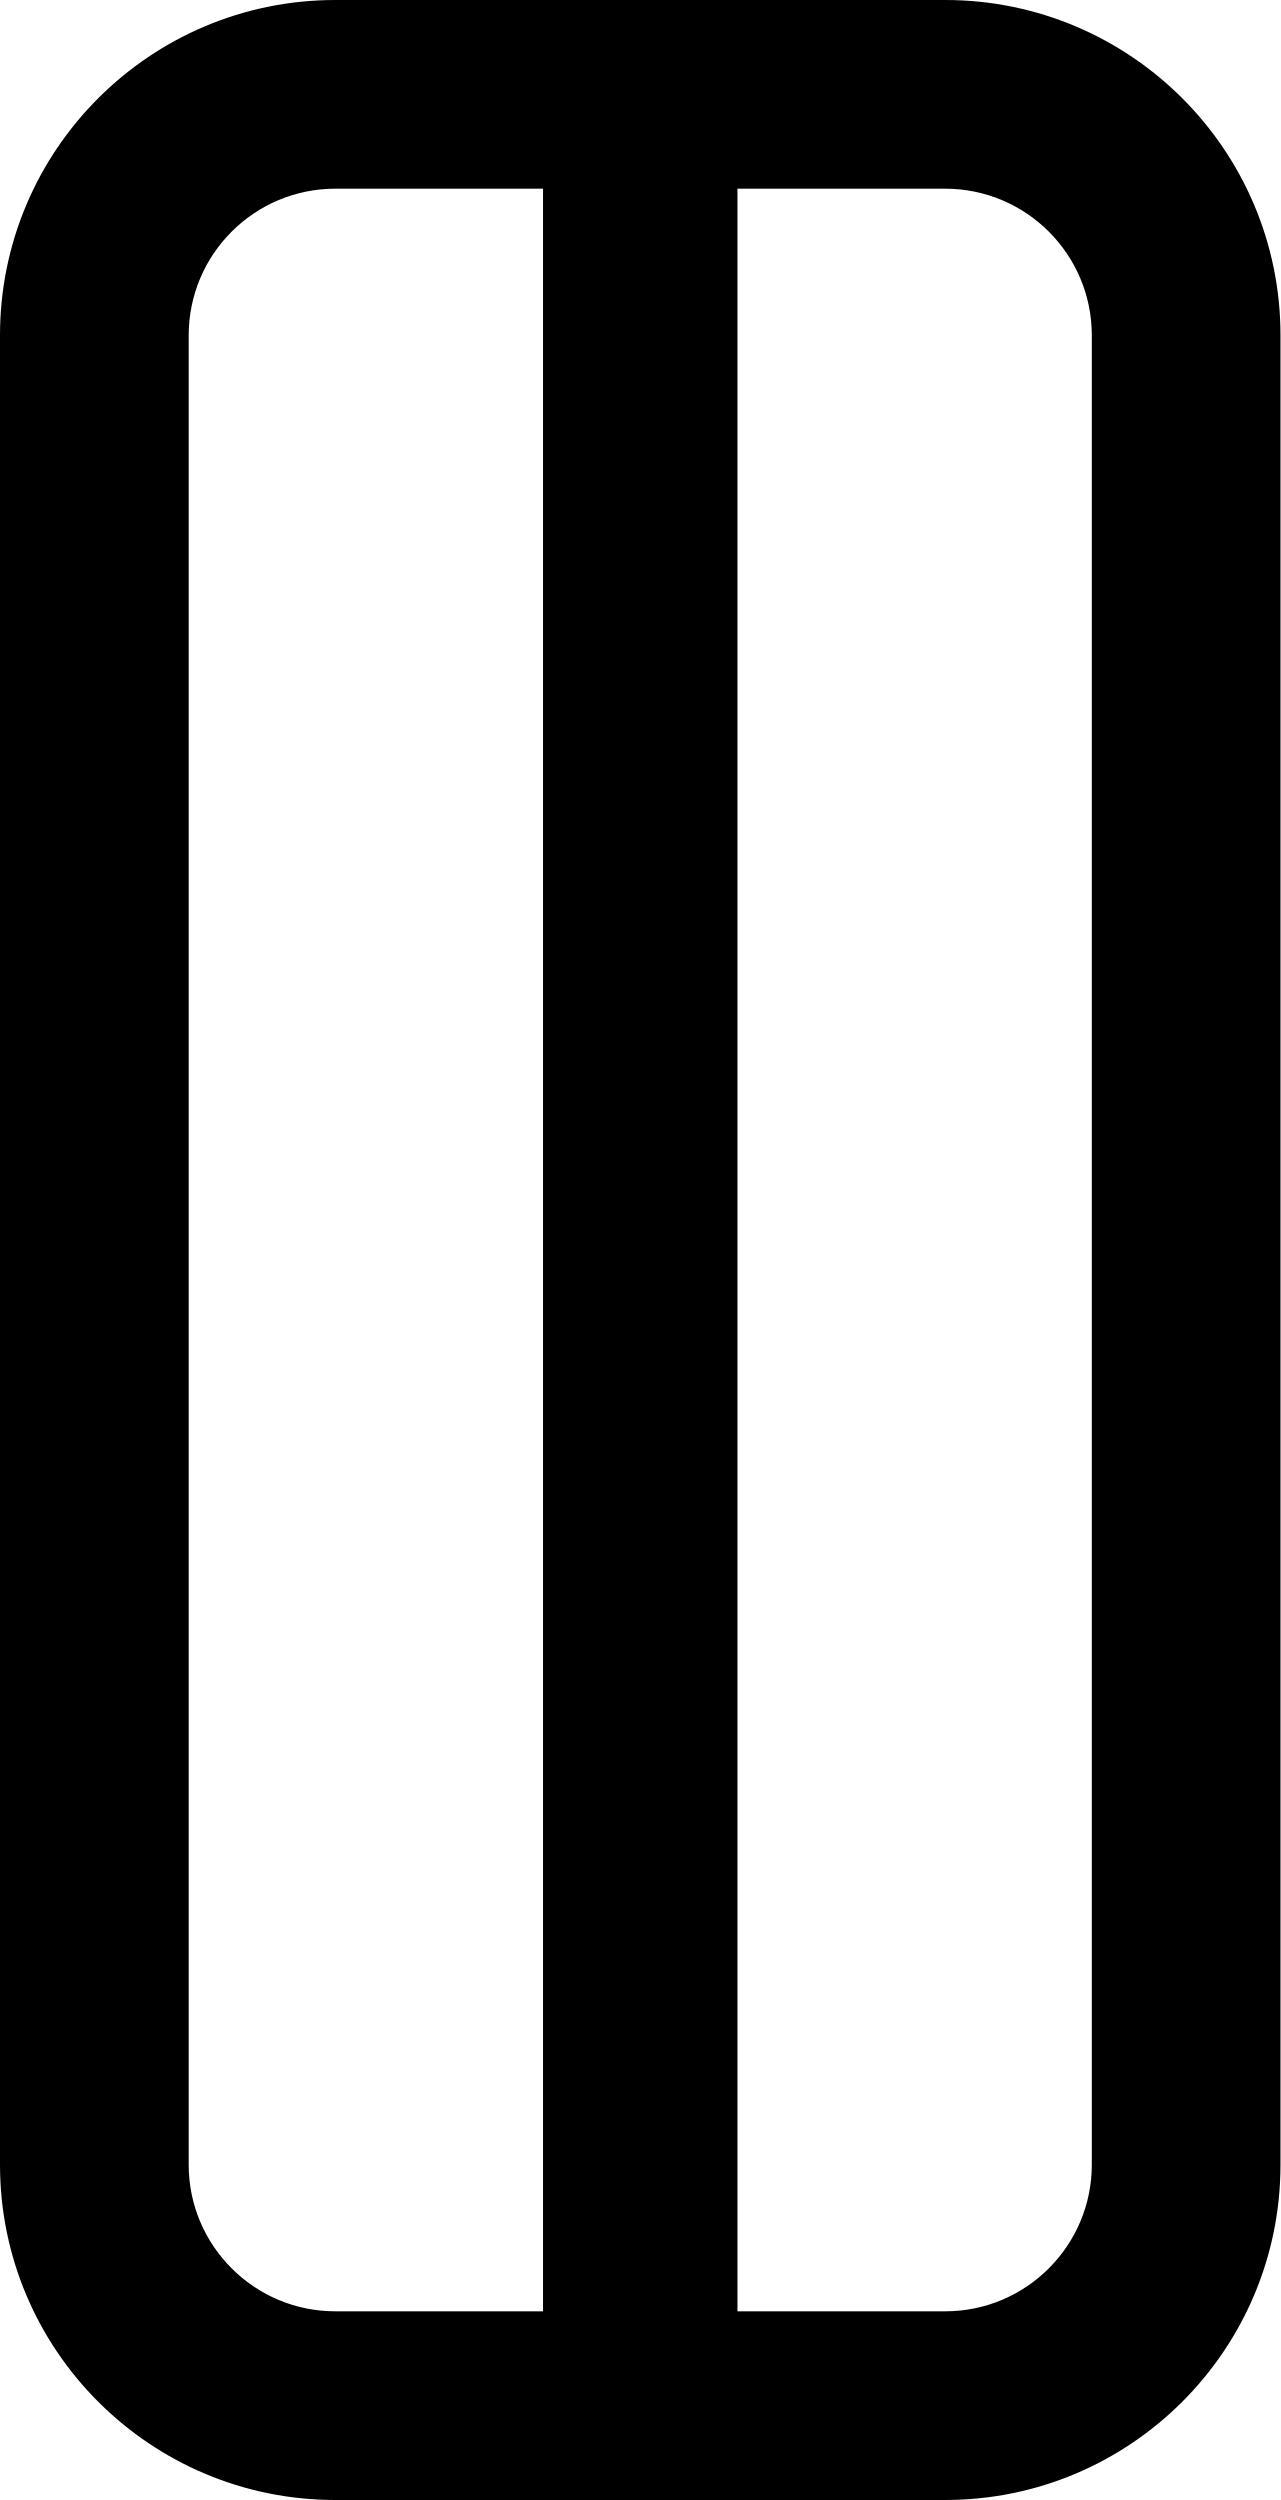
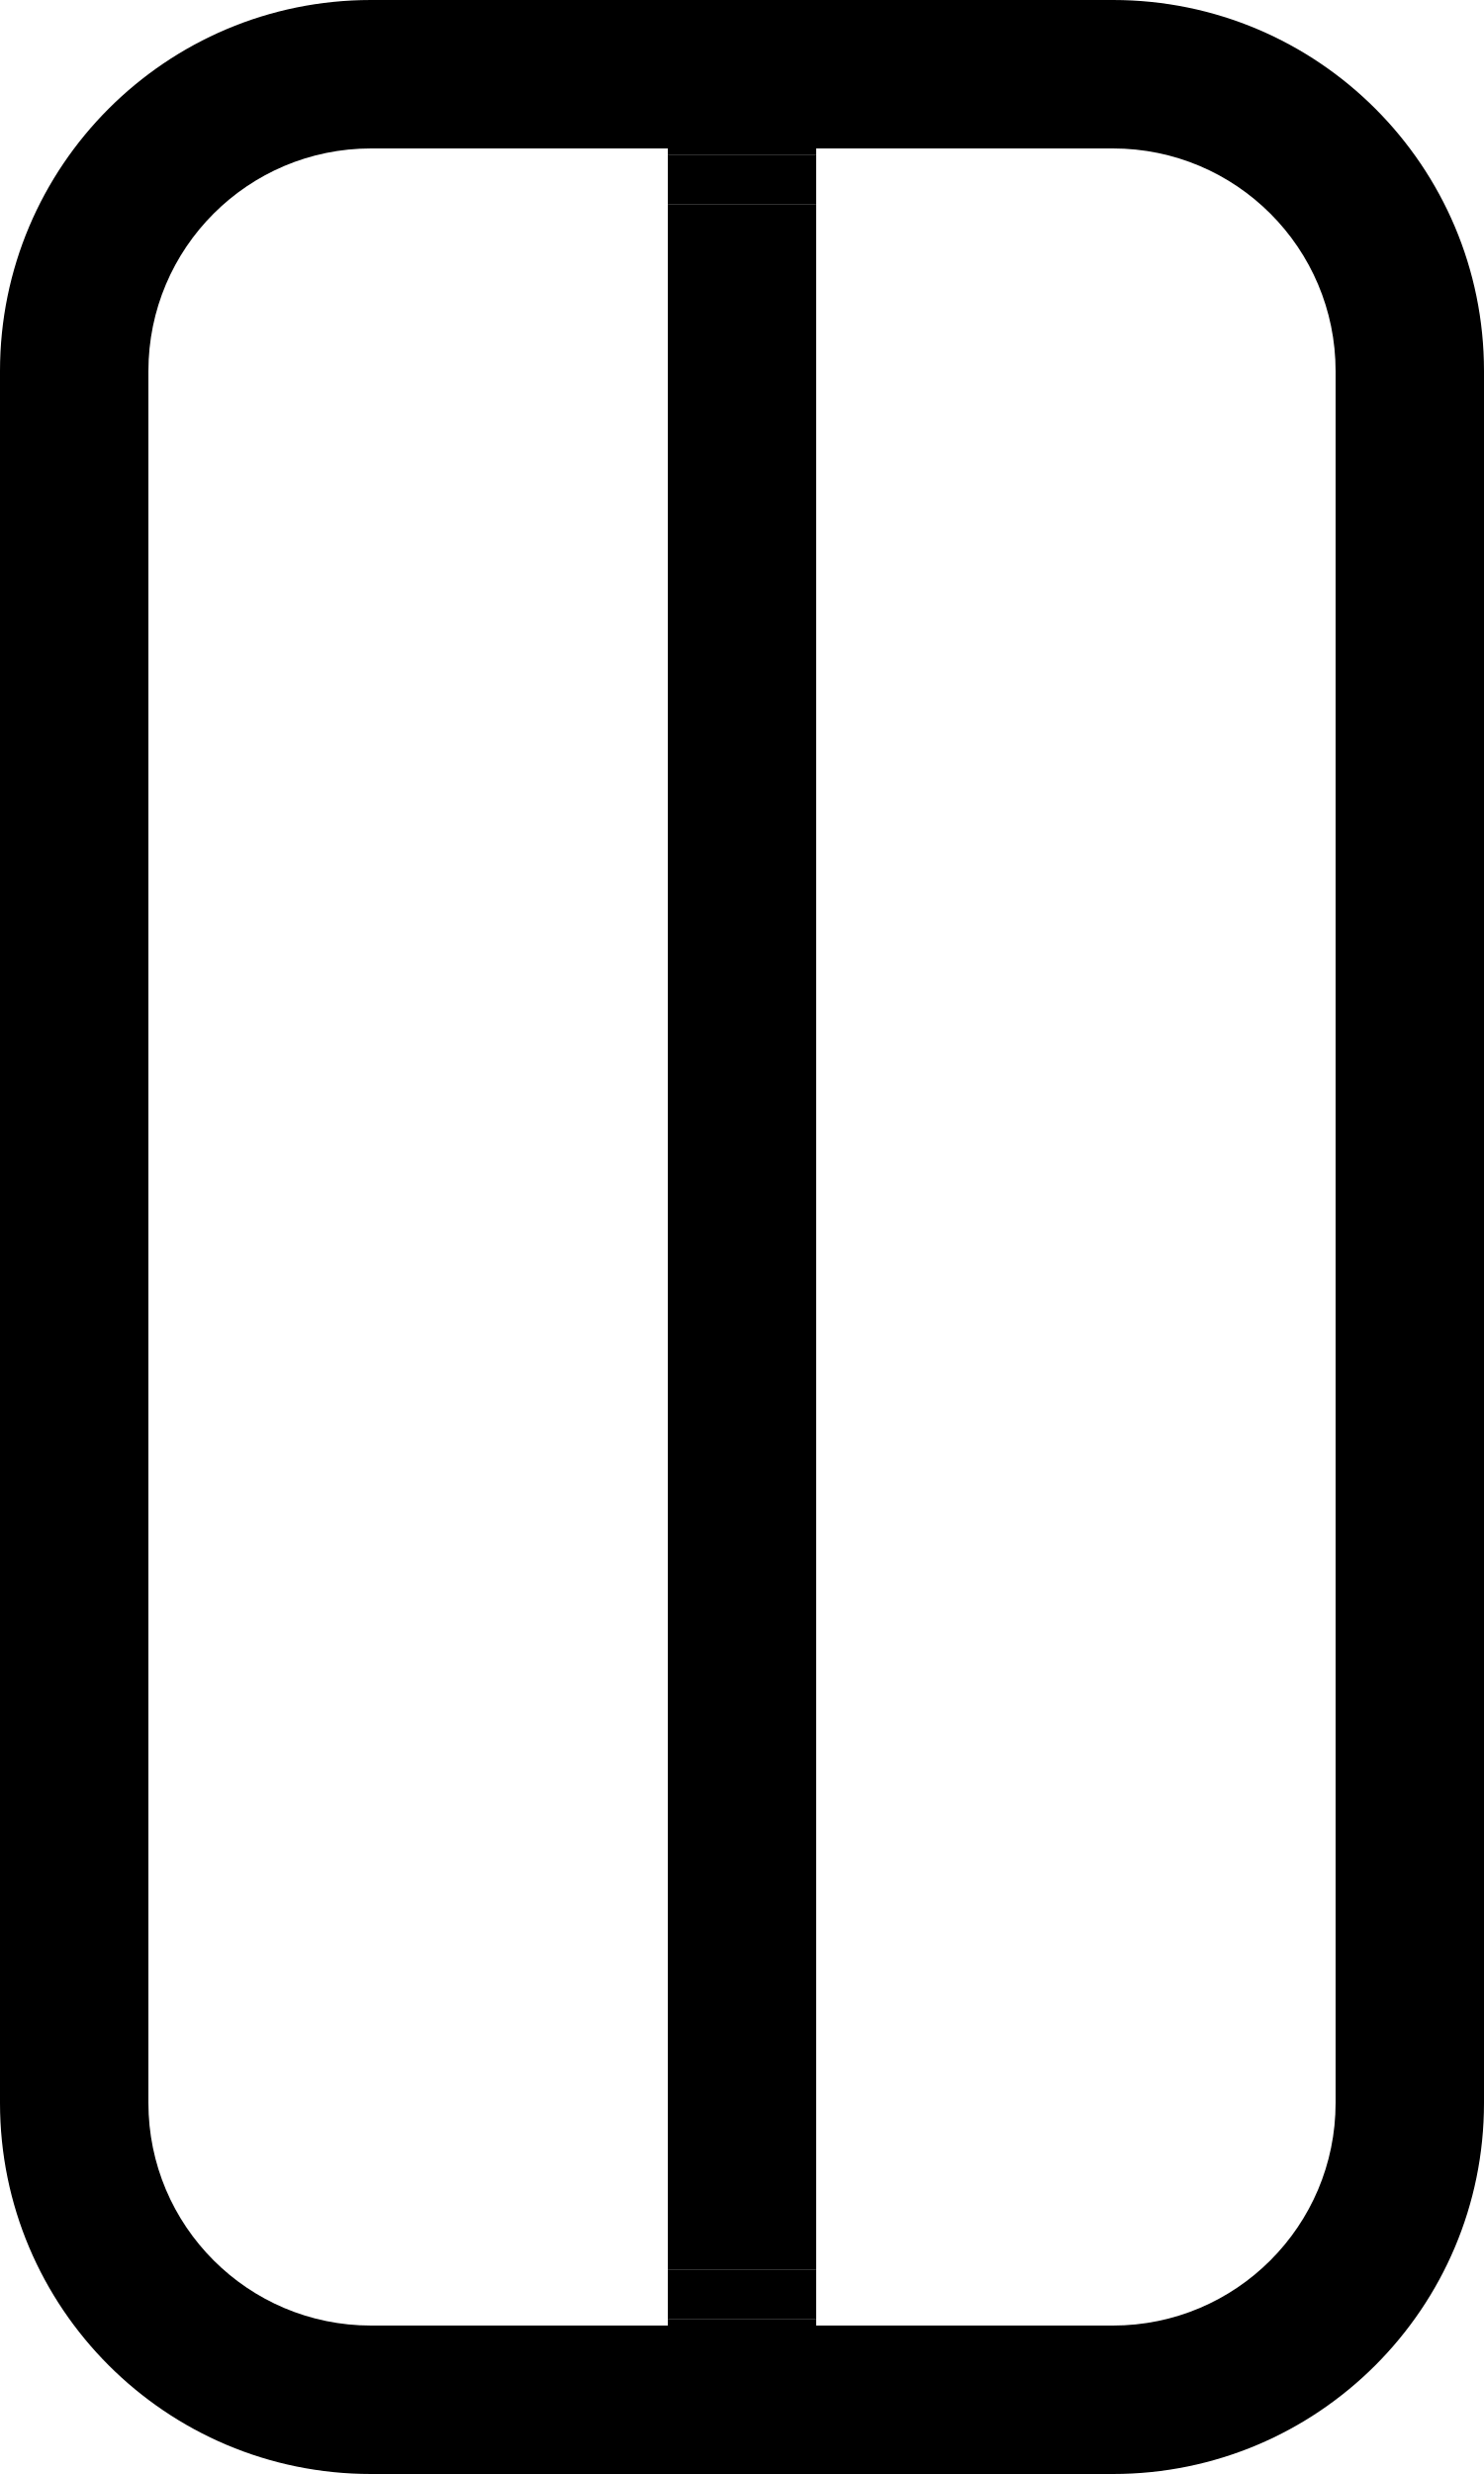
- <svg xmlns="http://www.w3.org/2000/svg" xmlns:ns1="http://www.shapertools.com/namespaces/shaper" ns1:fusionaddin="version:1.7.0" width="4.2cm" height="8.2cm" version="1.1" x="0cm" y="0cm" viewBox="0 0 4.2 8.2" enable-background="new 0 0 4.2 8.2" xml:space="preserve">
-   <path d="M1.4,8.5 L1.4,2.5 A1.1,1.1 180 0,1 2.5,1.4 L4.5,1.4 A1.1,1.1 270 0,1 5.6,2.5 L5.6,8.5 A1.1,1.1 0 0,1 4.5,9.6 L2.5,9.6 A1.1,1.1 90 0,1 1.4,8.5z" transform="matrix(1,0,0,-1,-1.4,9.6)" fill="rgb(0,0,0)" stroke-linecap="round" stroke-linejoin="round" />
-   <path d="M3.8,2 L3.8,9 4.5,9 A0.5,0.5 90 0,0 5,8.5 L5,2.5 A0.5,0.5 0 0,0 4.5,2 L3.8,2z" transform="matrix(1,0,0,-1,-1.4,9.6)" fill="rgb(255,255,255)" stroke="rgb(0,0,0)" stroke-width="0.001cm" stroke-linecap="round" stroke-linejoin="round" />
-   <path d="M2,8.5 A0.5,0.5 180 0,0 2.5,9 L3.2,9 3.2,2 2.5,2 A0.5,0.5 270 0,0 2,2.5 L2,8.5z" transform="matrix(1,0,0,-1,-1.4,9.6)" fill="rgb(255,255,255)" stroke="rgb(0,0,0)" stroke-width="0.001cm" stroke-linecap="round" stroke-linejoin="round" />
+ <svg xmlns="http://www.w3.org/2000/svg" xmlns:ns1="http://www.shapertools.com/namespaces/shaper" ns1:fusionaddin="version:1.7.0" width="6cm" height="10cm" version="1.1" x="0cm" y="0cm" viewBox="0 0 6 10" enable-background="new 0 0 6 10" xml:space="preserve">
+   <path d="M3,10.9 L3,11.5 A1.5,1.5 90 0,1 1.5,10 L1.5,7 2.1,7 2.1,10 A0.9,0.9 180 0,0 3,10.9z" transform="matrix(1,0,0,-1,-1.5,11.5)" fill="rgb(0,0,0)" stroke-linecap="round" stroke-linejoin="round" />
+   <path d="M4.2,10.875 L4.2,10.9 3,10.9 3,11.5 6,11.5 6,10.9 4.8,10.9 4.8,10.875 4.2,10.875z" transform="matrix(1,0,0,-1,-1.5,11.5)" fill="rgb(0,0,0)" stroke-linecap="round" stroke-linejoin="round" />
+   <path d="M6.9,10 L6.9,7 7.5,7 7.5,10 A1.5,1.5 0 0,1 6,11.5 L6,10.9 A0.9,0.9 90 0,0 6.9,10z" transform="matrix(1,0,0,-1,-1.5,11.5)" fill="rgb(0,0,0)" stroke-linecap="round" stroke-linejoin="round" />
+   <path d="M4.8,7 L4.2,7 4.2,10.675 4.8,10.675 4.8,7z" transform="matrix(1,0,0,-1,-1.5,11.5)" fill="rgb(0,0,0)" stroke-linecap="round" stroke-linejoin="round" />
+   <path d="M4.2,10.675 L4.2,10.875 4.8,10.875 4.8,10.675 4.2,10.675z" transform="matrix(1,0,0,-1,-1.5,11.5)" fill="rgb(0,0,0)" stroke-linecap="round" stroke-linejoin="round" />
+   <path d="M4.8,6 L4.2,6 4.2,7 4.8,7 4.8,6z" transform="matrix(1,0,0,-1,-1.5,11.5)" fill="rgb(0,0,0)" stroke-linecap="round" stroke-linejoin="round" />
+   <path d="M2.1,6 L1.5,6 1.5,7 2.1,7 2.1,6z" transform="matrix(1,0,0,-1,-1.5,11.5)" fill="rgb(0,0,0)" stroke-linecap="round" stroke-linejoin="round" />
+   <path d="M2.1,4.5 L1.5,4.5 1.5,6 2.1,6 2.1,4.5z" transform="matrix(1,0,0,-1,-1.5,11.5)" fill="rgb(0,0,0)" stroke-linecap="round" stroke-linejoin="round" />
+   <path d="M3,1.5 A1.5,1.5 270 0,0 1.5,3 L1.5,4.5 2.1,4.5 2.1,3 A0.9,0.9 180 0,1 3,2.1 L3,1.5z" transform="matrix(1,0,0,-1,-1.5,11.5)" fill="rgb(0,0,0)" stroke-linecap="round" stroke-linejoin="round" />
+   <path d="M6,2.1 L6,1.5 3,1.5 3,2.1 4.2,2.1 4.2,2.125 4.8,2.125 4.8,2.1 6,2.1z" transform="matrix(1,0,0,-1,-1.5,11.5)" fill="rgb(0,0,0)" stroke-linecap="round" stroke-linejoin="round" />
+   <path d="M4.8,2.325 L4.2,2.325 4.2,2.125 4.8,2.125 4.8,2.325z" transform="matrix(1,0,0,-1,-1.5,11.5)" fill="rgb(0,0,0)" stroke-linecap="round" stroke-linejoin="round" />
+   <path d="M4.8,4.5 L4.2,4.5 4.2,2.325 4.8,2.325 4.8,4.5z" transform="matrix(1,0,0,-1,-1.5,11.5)" fill="rgb(0,0,0)" stroke-linecap="round" stroke-linejoin="round" />
+   <path d="M4.8,4.5 L4.2,4.5 4.2,6 4.8,6 4.8,4.5z" transform="matrix(1,0,0,-1,-1.5,11.5)" fill="rgb(0,0,0)" stroke-linecap="round" stroke-linejoin="round" />
+   <path d="M7.5,4.5 L7.5,3 A1.5,1.5 0 0,0 6,1.5 L6,2.1 A0.9,0.9 270 0,1 6.9,3 L6.9,4.5 7.5,4.5z" transform="matrix(1,0,0,-1,-1.5,11.5)" fill="rgb(0,0,0)" stroke-linecap="round" stroke-linejoin="round" />
+   <path d="M7.5,6 L7.5,4.5 6.9,4.5 6.9,6 7.5,6z" transform="matrix(1,0,0,-1,-1.5,11.5)" fill="rgb(0,0,0)" stroke-linecap="round" stroke-linejoin="round" />
+   <path d="M7.5,7 L7.5,6 6.9,6 6.9,7 7.5,7z" transform="matrix(1,0,0,-1,-1.5,11.5)" fill="rgb(0,0,0)" stroke-linecap="round" stroke-linejoin="round" />
</svg>
